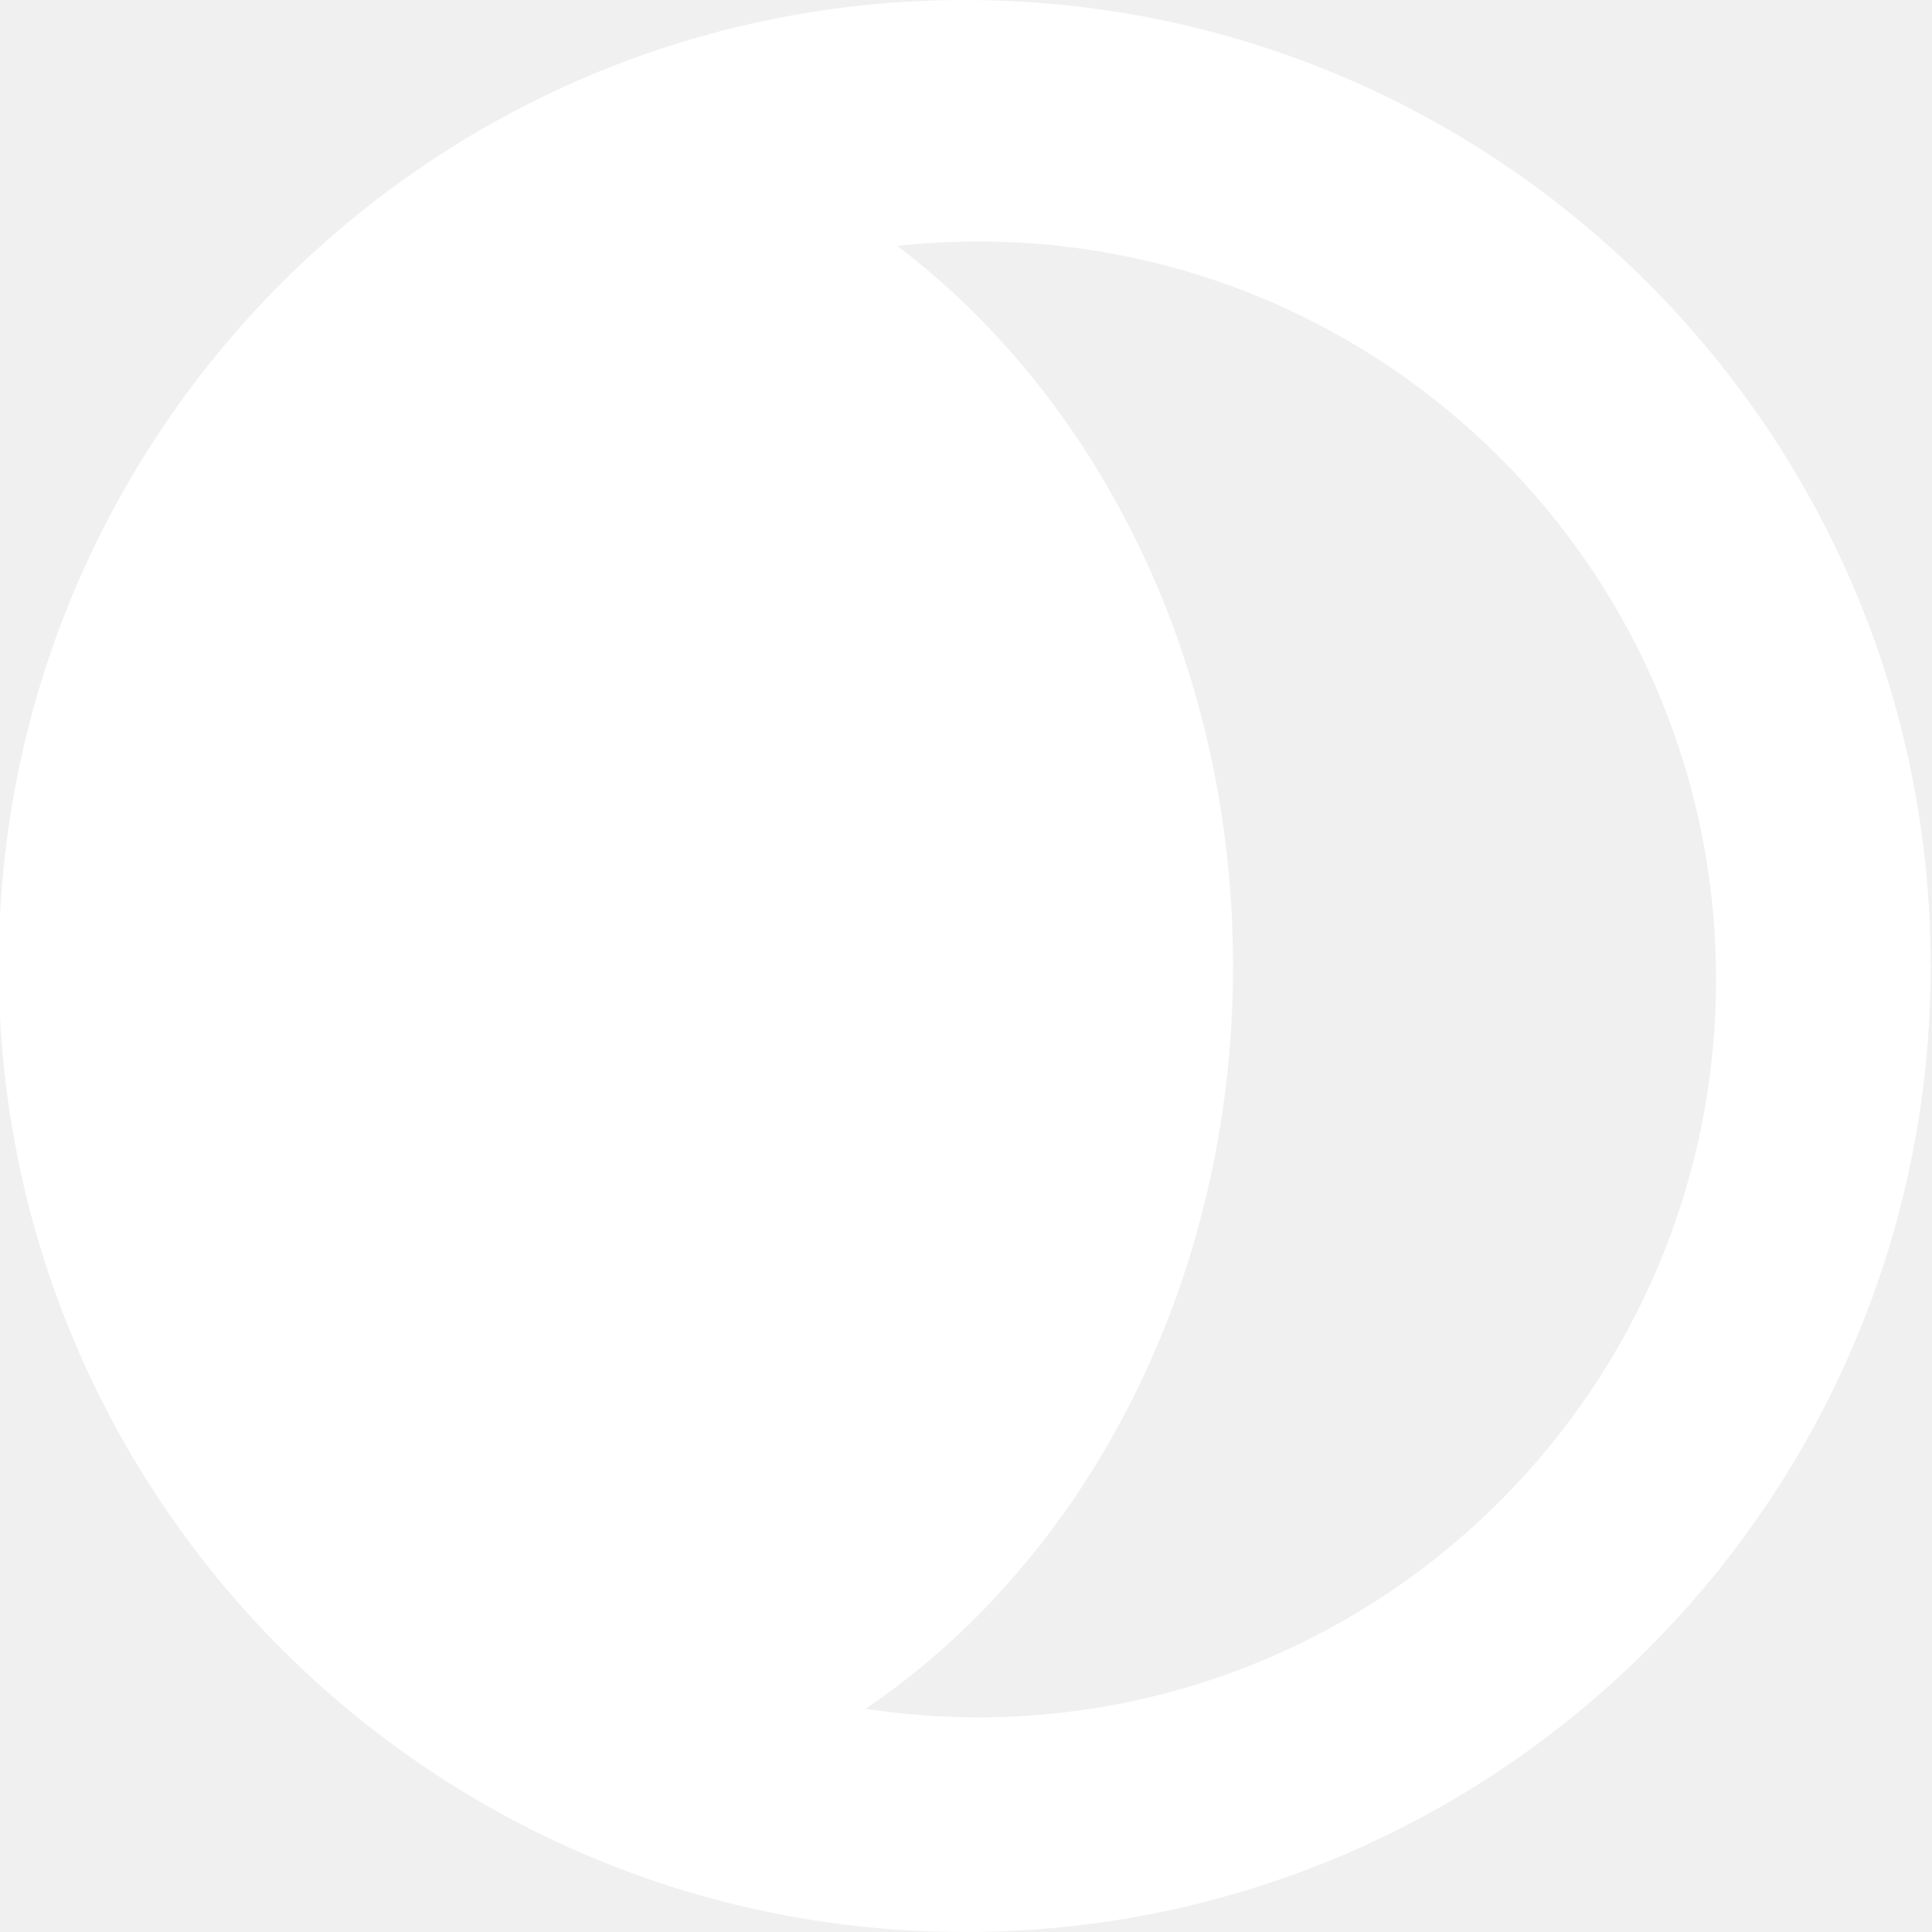
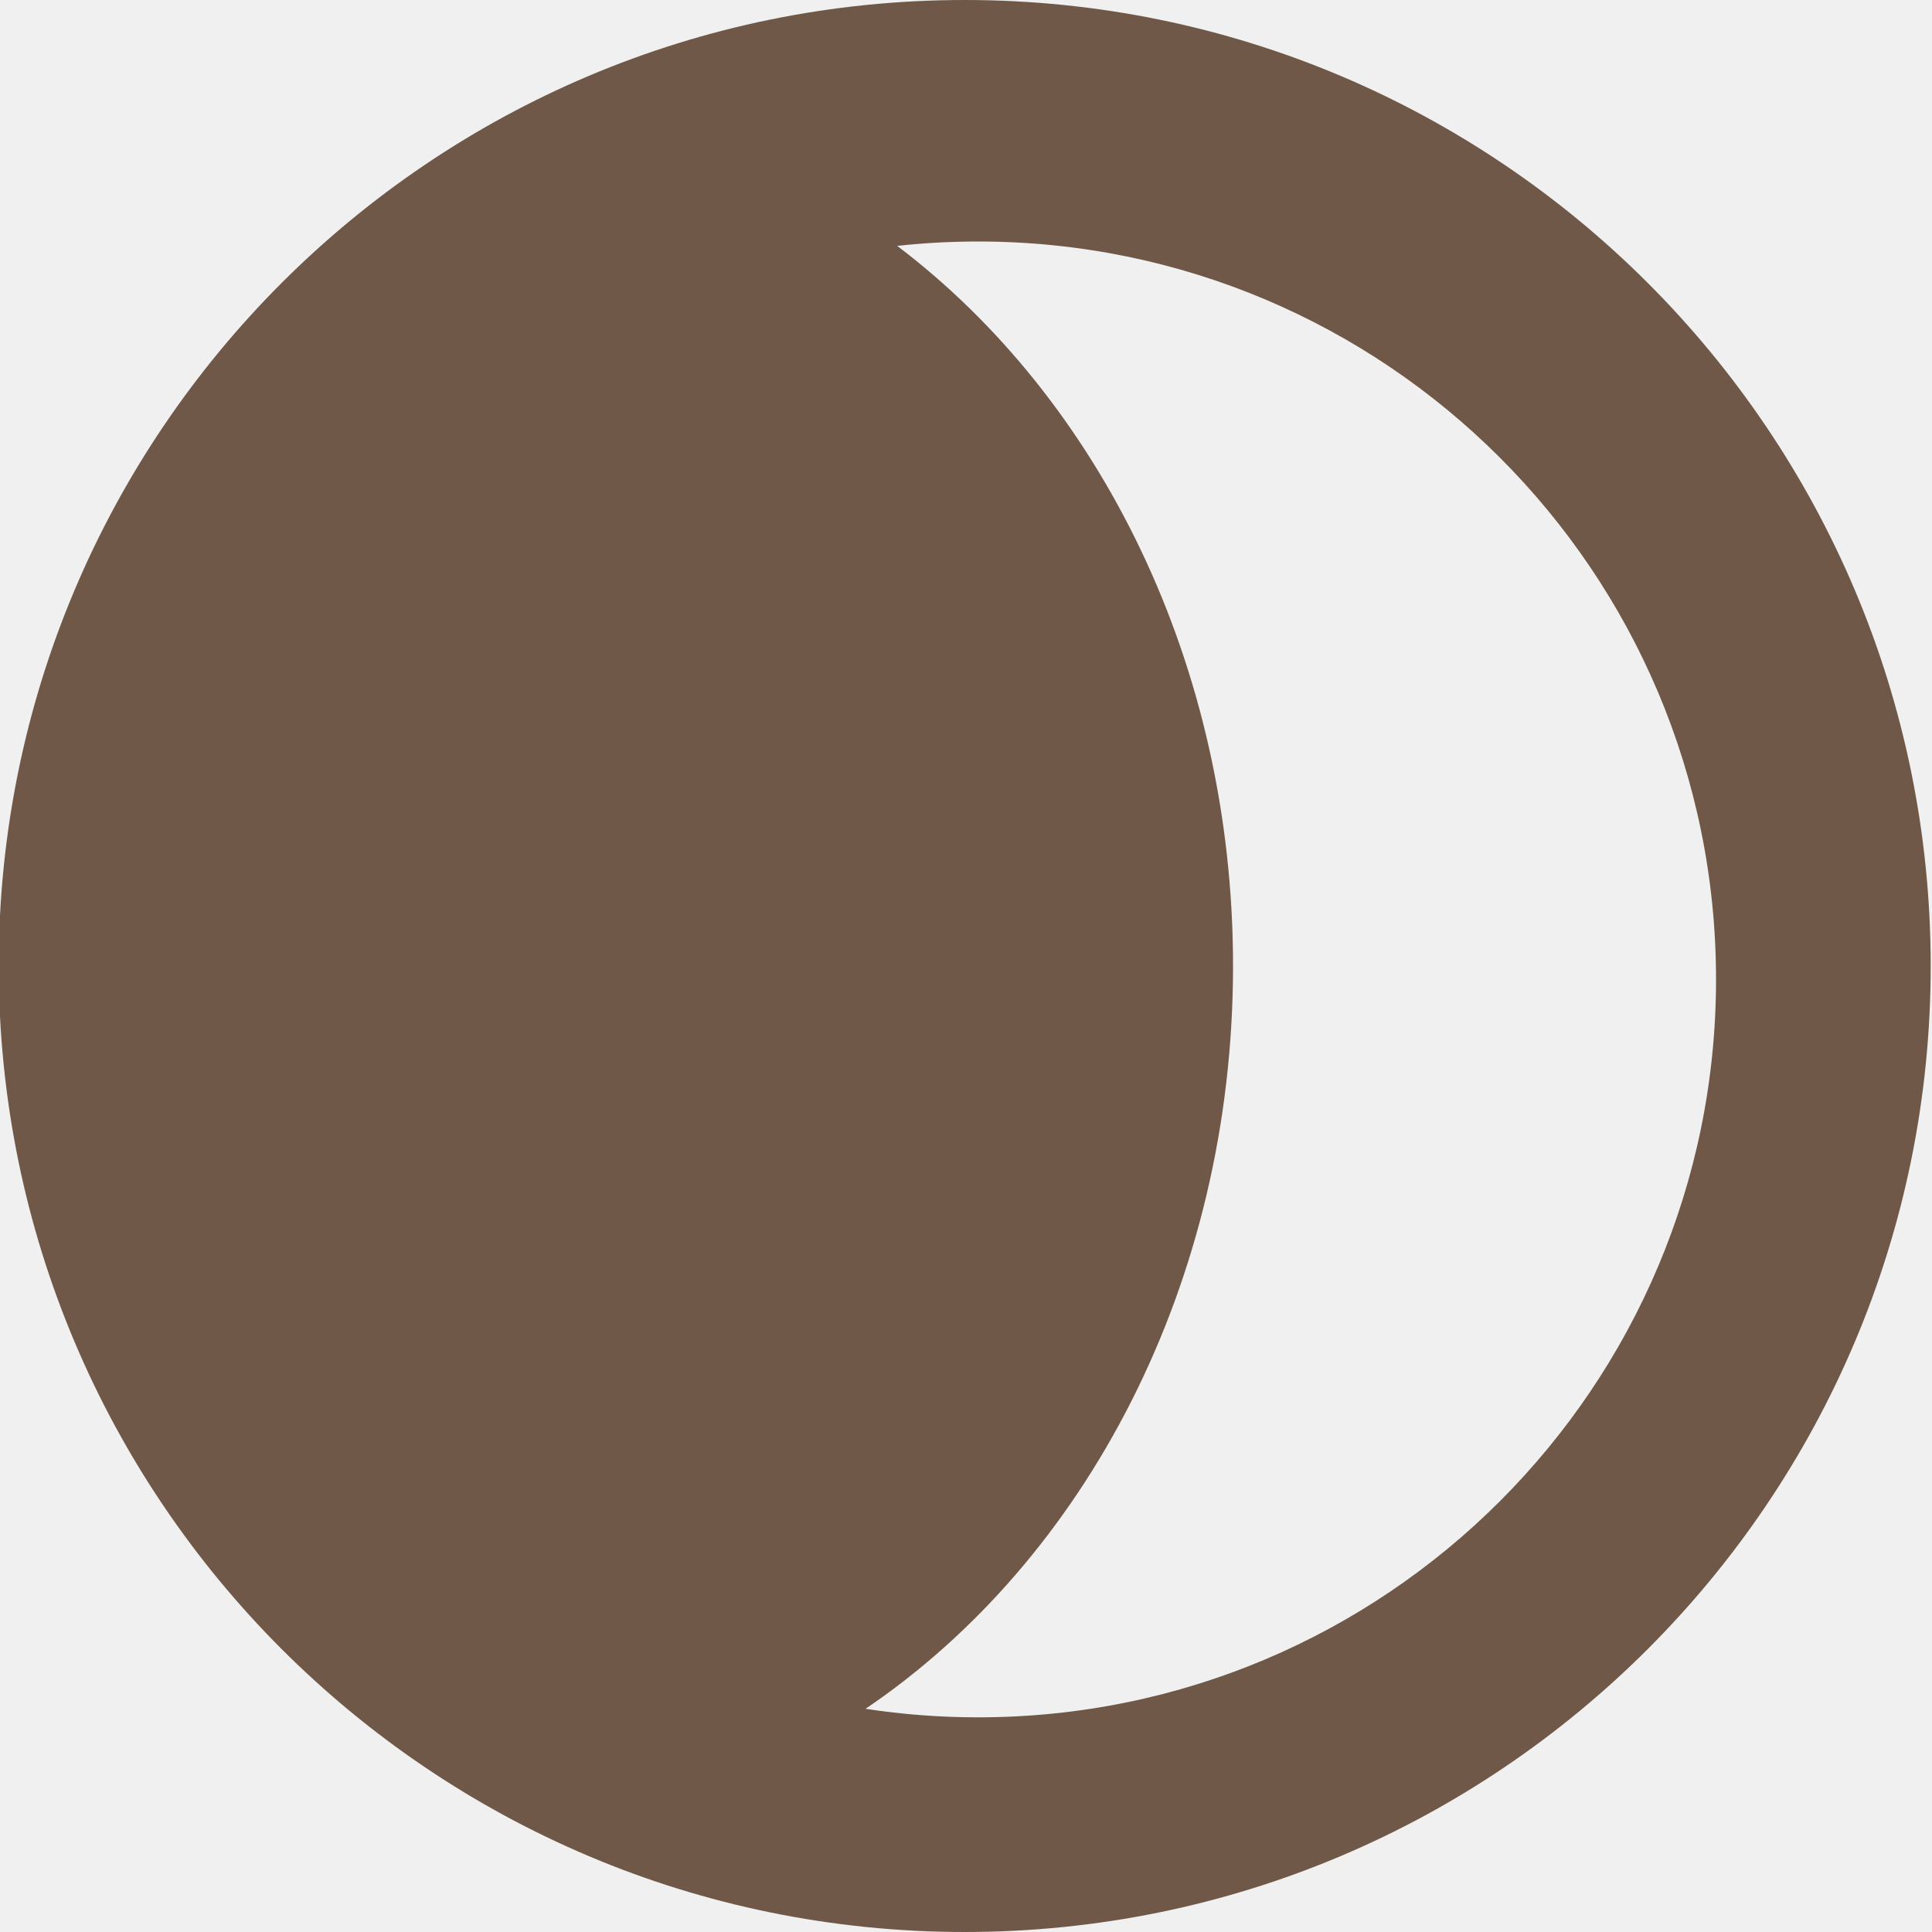
<svg xmlns="http://www.w3.org/2000/svg" width="512" height="512" viewBox="0 0 512 512" fill="none">
-   <path fill-rule="evenodd" clip-rule="evenodd" d="M229.379 452.85C239.106 454.339 249.068 455.111 259.212 455.111C367.214 455.111 454.767 367.558 454.767 259.556C454.767 151.553 367.214 64 259.212 64C251.966 64 244.811 64.394 237.77 65.162C291.345 105.751 326.767 176.062 326.767 256C326.767 340.04 287.616 413.44 229.379 452.85ZM255.656 512C397.041 512 511.656 397.385 511.656 256C511.656 114.615 397.041 0 255.656 0C114.271 0 -0.344 114.615 -0.344 256C-0.344 397.385 114.271 512 255.656 512Z" fill="white" />
+   <path fill-rule="evenodd" clip-rule="evenodd" d="M229.379 452.85C239.106 454.339 249.068 455.111 259.212 455.111C367.214 455.111 454.767 367.558 454.767 259.556C454.767 151.553 367.214 64 259.212 64C251.966 64 244.811 64.394 237.77 65.162C291.345 105.751 326.767 176.062 326.767 256C326.767 340.04 287.616 413.44 229.379 452.85ZM255.656 512C397.041 512 511.656 397.385 511.656 256C511.656 114.615 397.041 0 255.656 0C114.271 0 -0.344 114.615 -0.344 256C-0.344 397.385 114.271 512 255.656 512Z" fill="#705848" />
</svg>
